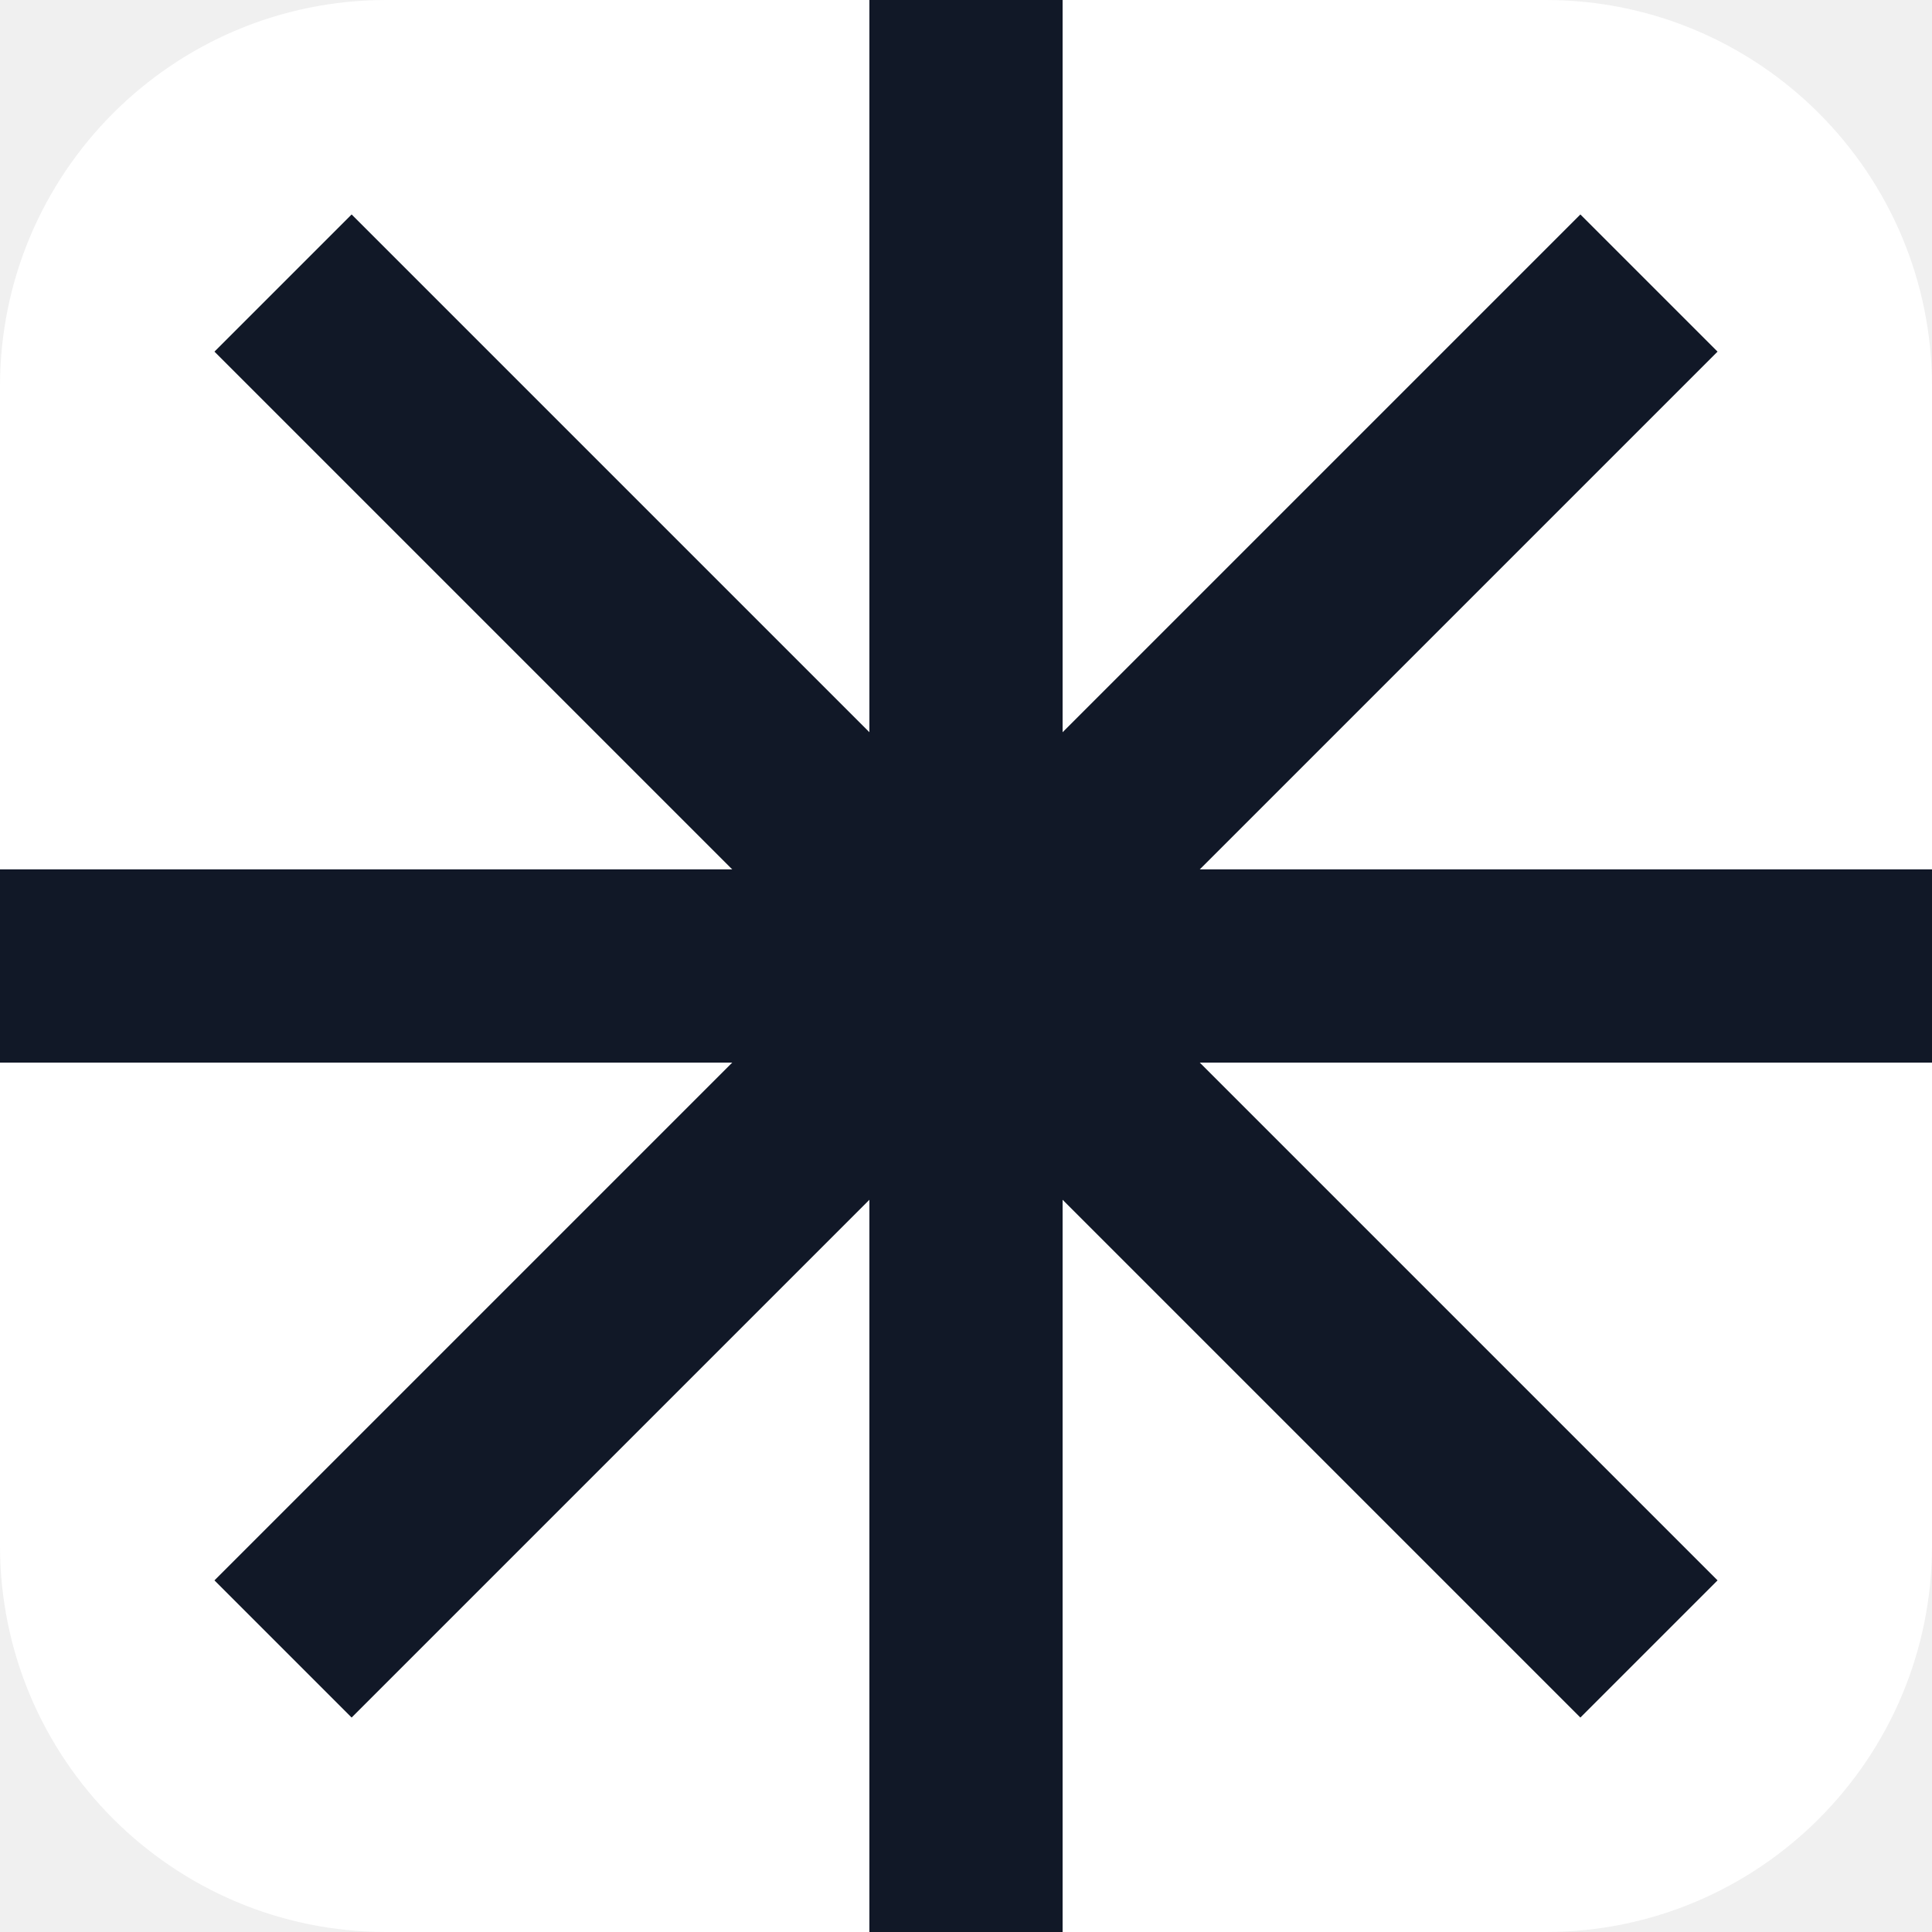
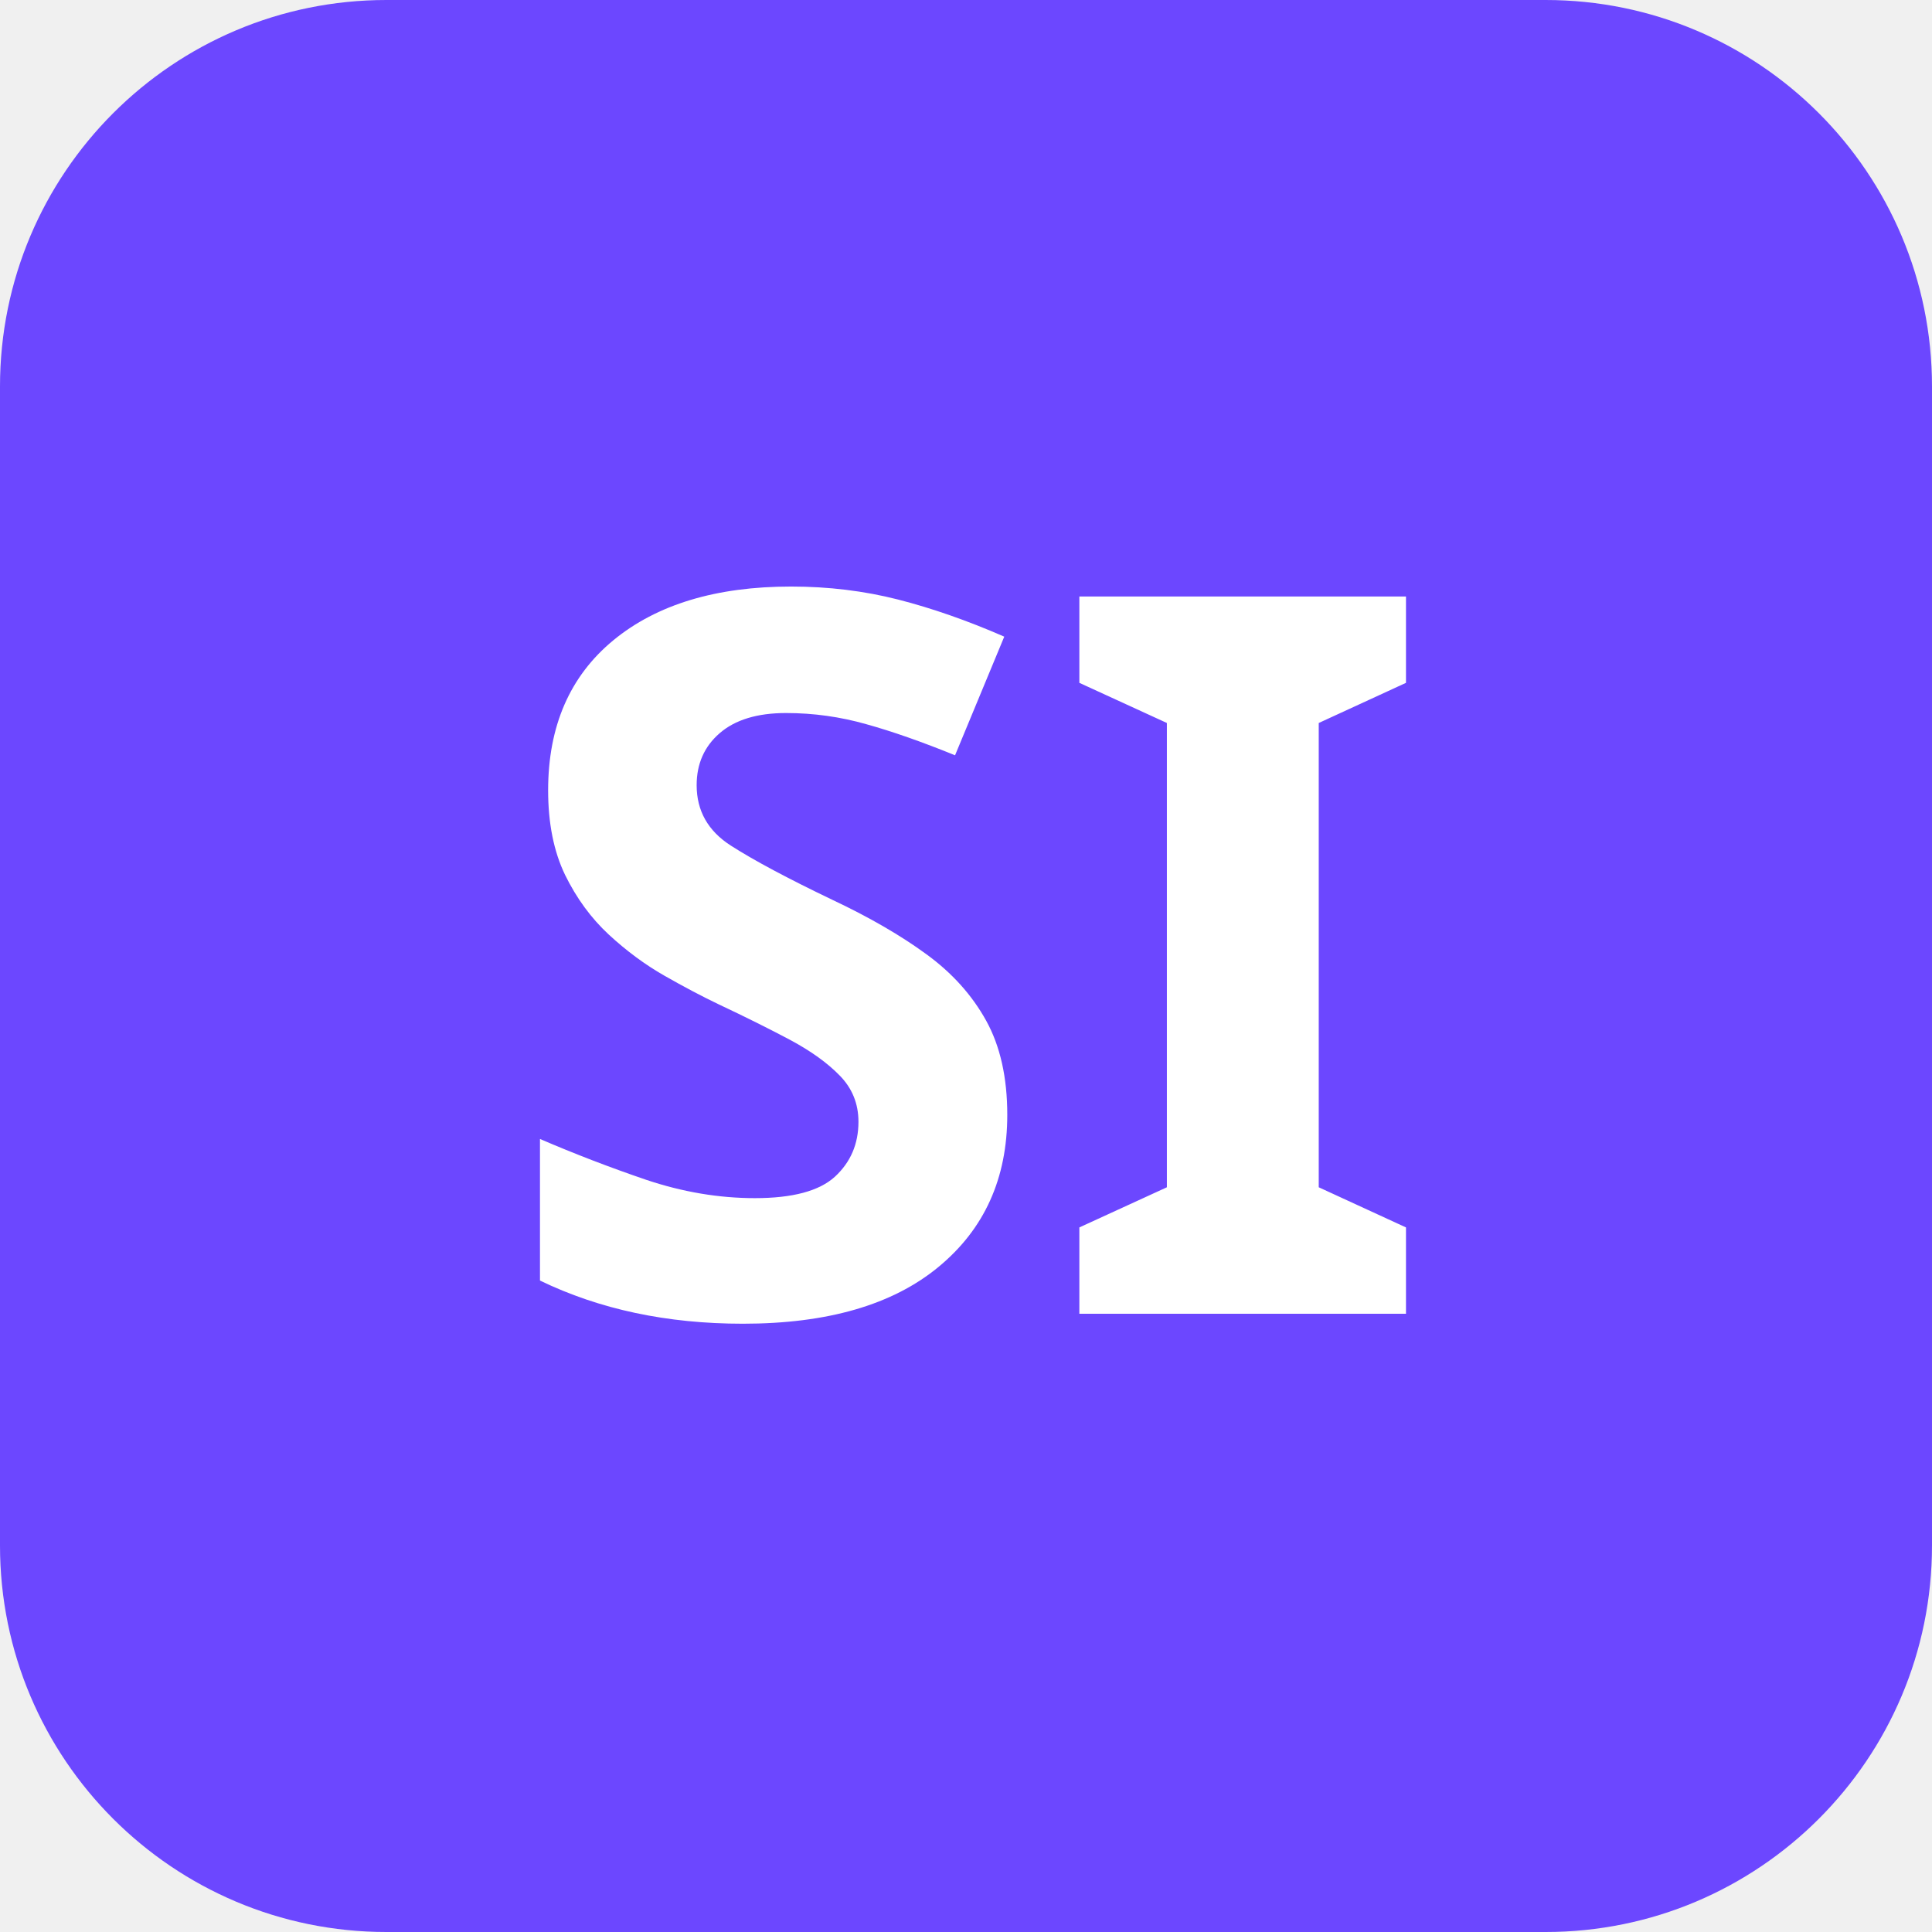
- <svg xmlns="http://www.w3.org/2000/svg" viewBox="0 0 100 100" role="img" aria-label="Multica">
-   <rect width="100" height="100" rx="20" fill="#ffffff" />
-   <polygon fill="#111827" points="45,62.1 45,100 55,100 55,62.1 81.8,88.9 88.9,81.8 62.1,55 100,55 100,45 62.1,45 88.9,18.2 81.8,11.1 55,37.9 55,0 45,0 45,37.9 18.2,11.1 11.1,18.2 37.9,45 0,45 0,55 37.9,55 11.1,81.8 18.2,88.9" />
+ <svg xmlns="http://www.w3.org/2000/svg" viewBox="0 0 100 100" role="img" aria-label="Squadly SI">
+   <rect width="100" height="100" rx="20" fill="#6C47FF" />
+   <text x="50" y="68" font-family="system-ui, sans-serif" font-size="52" font-weight="700" fill="white" text-anchor="middle">SI</text>
</svg>
